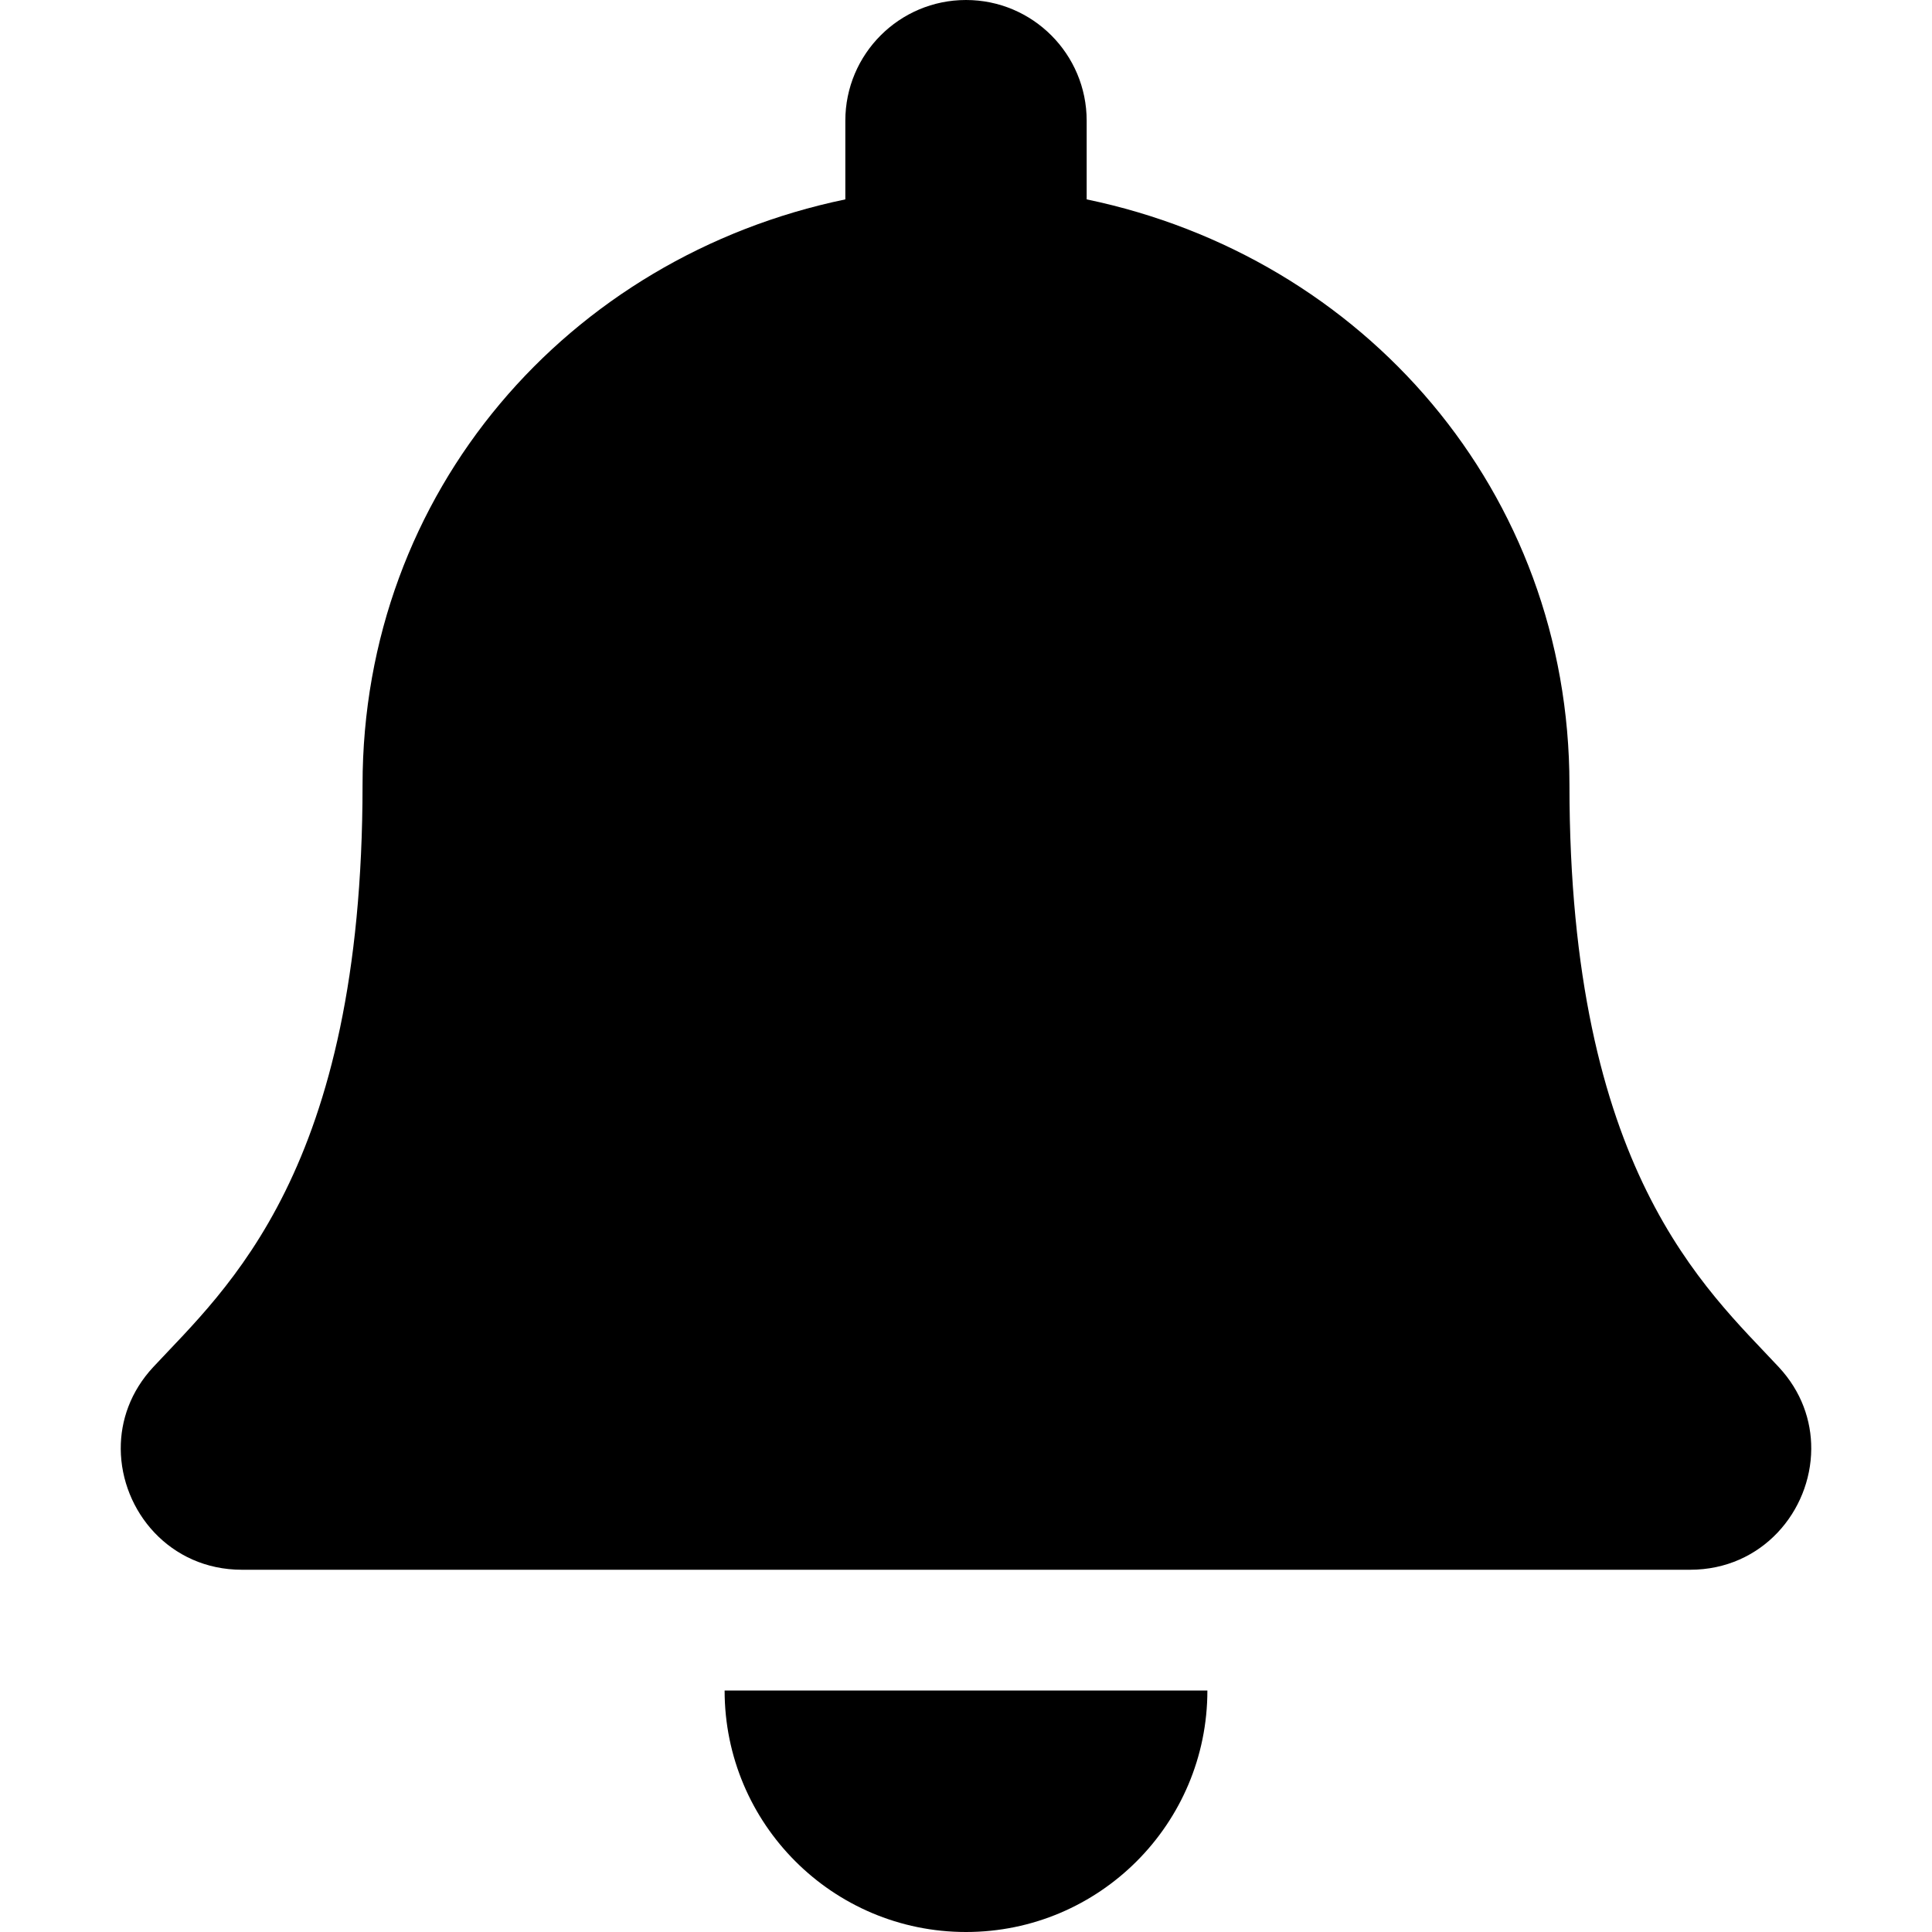
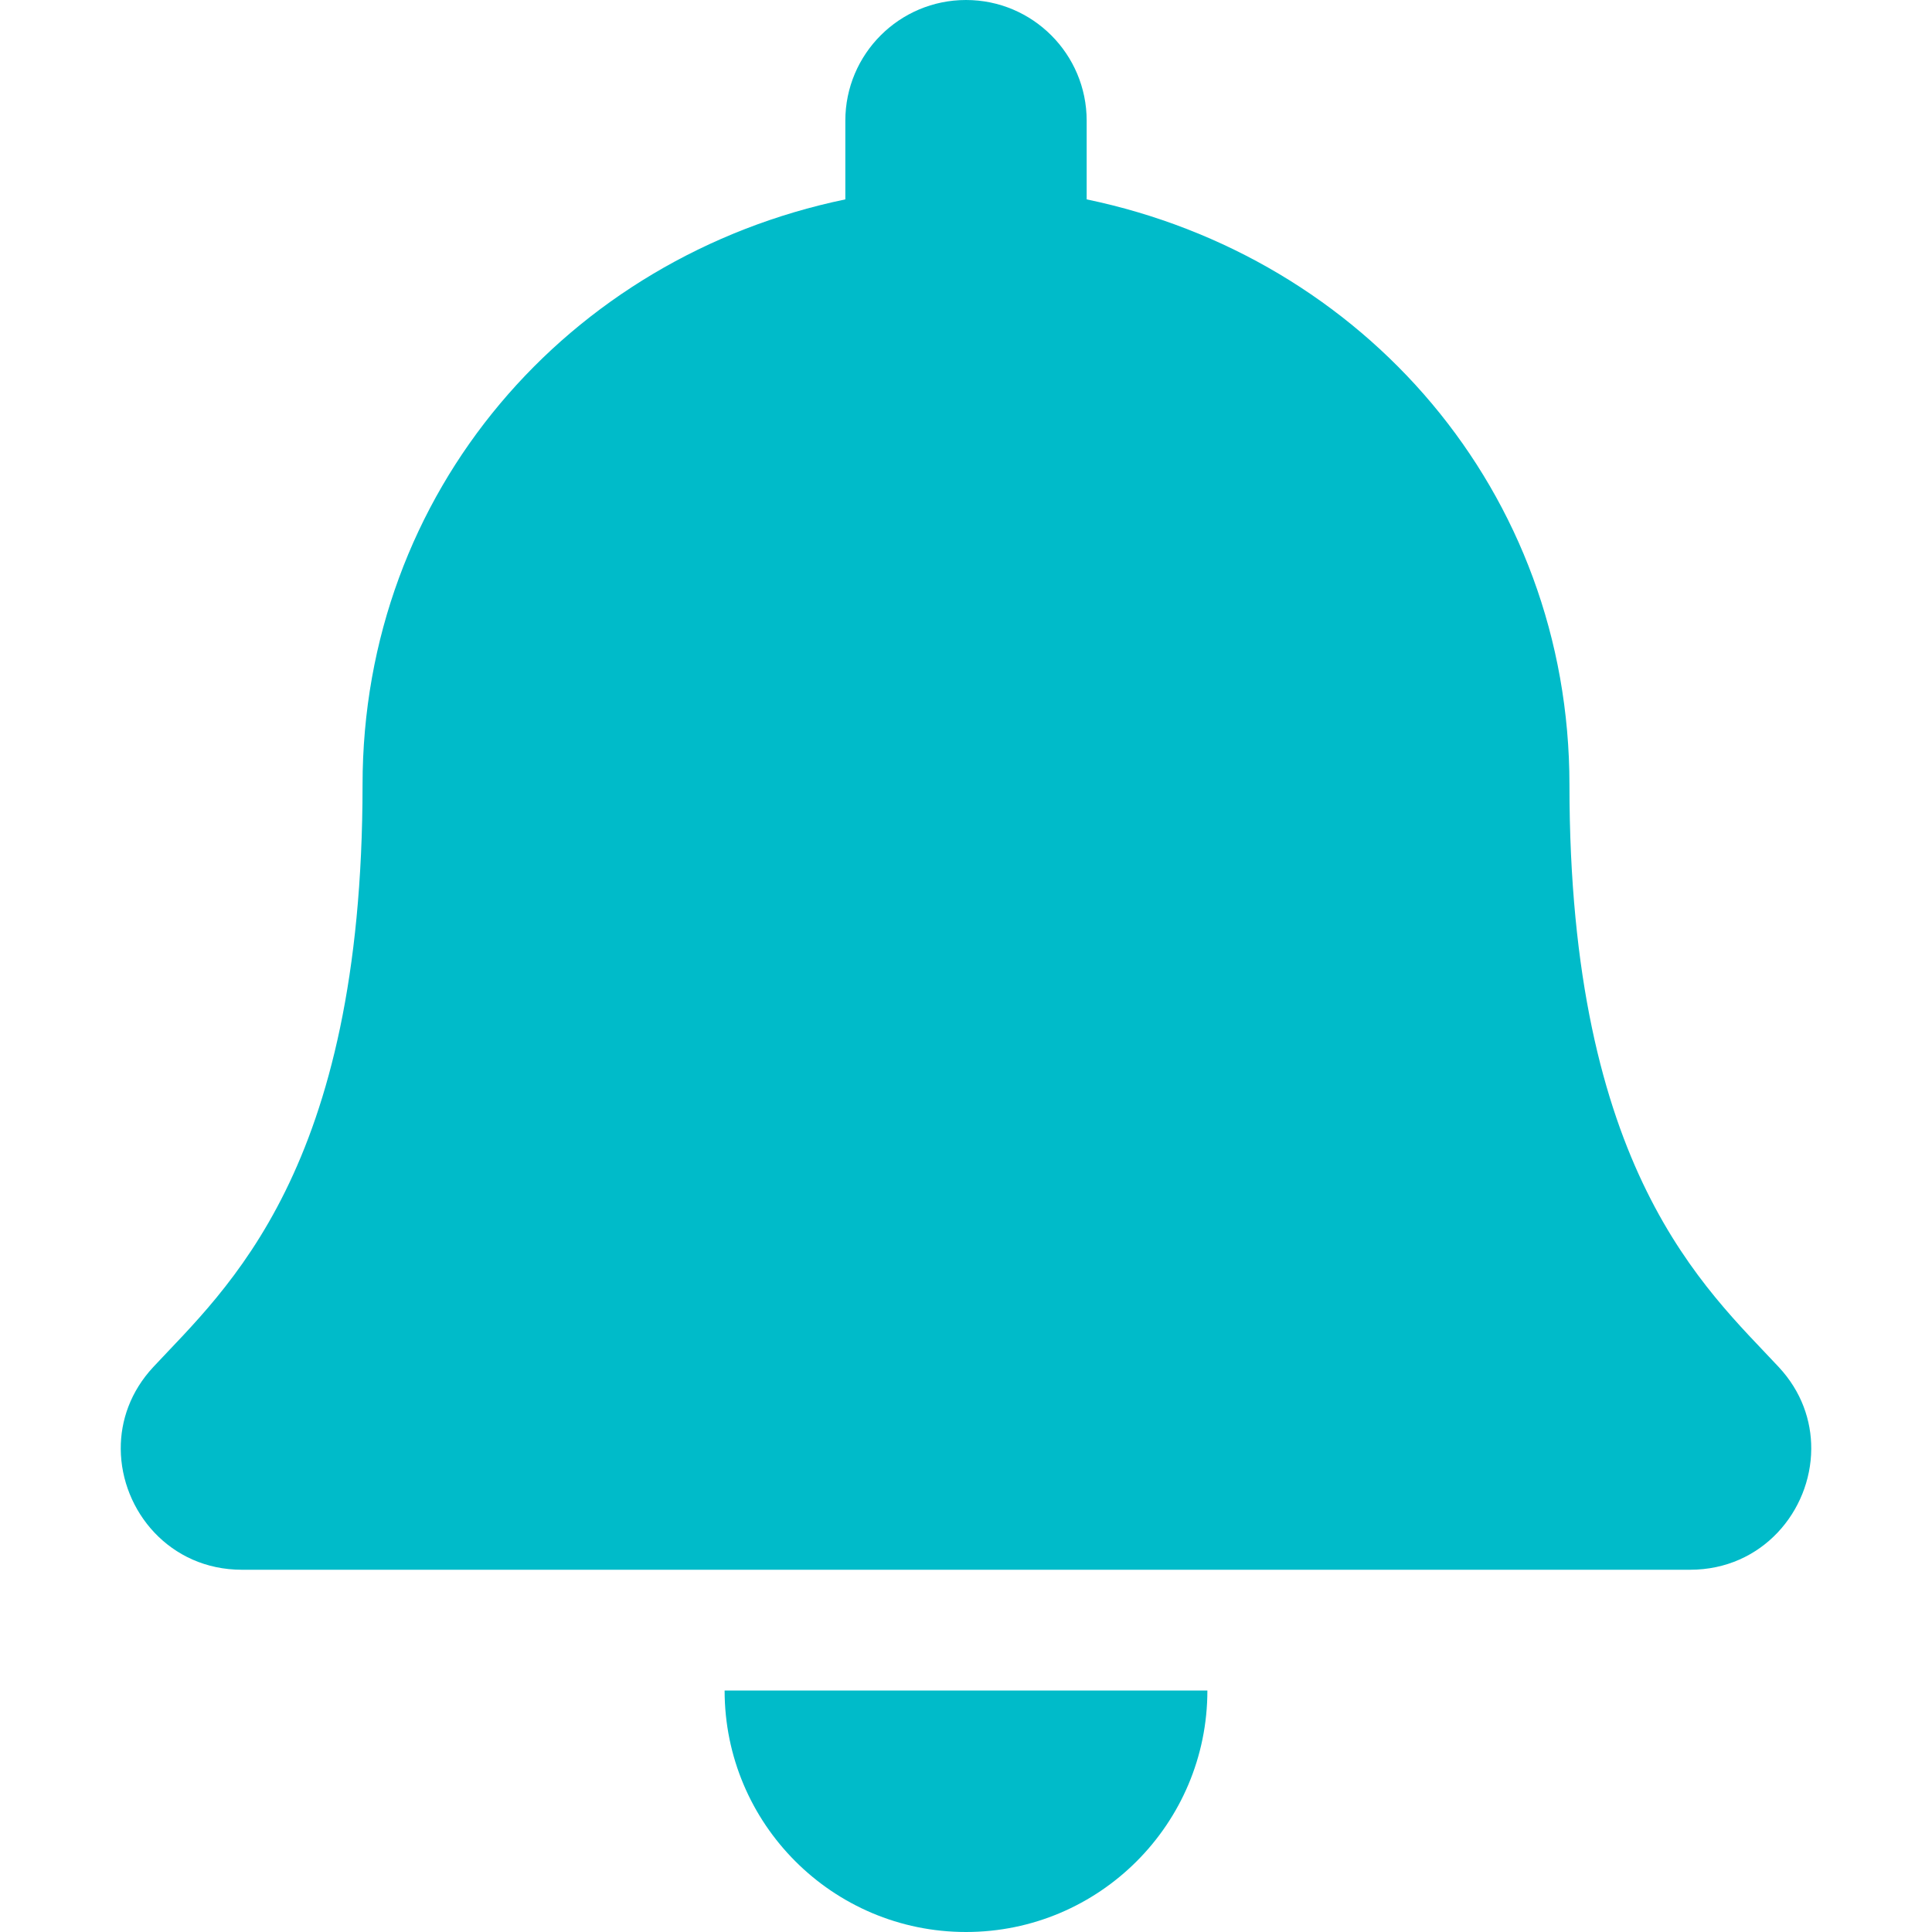
- <svg xmlns="http://www.w3.org/2000/svg" stroke="currentColor" fill="currentColor" stroke-width="0" viewBox="0 0 448 512" height="200px" width="200px">
+ <svg xmlns="http://www.w3.org/2000/svg" stroke="currentColor" fill="#00BBC9" stroke-width="0" viewBox="0 0 448 512" height="200px" width="200px">
  <path d="M224 512c35.32 0 63.97-28.65 63.97-64H160.03c0 35.35 28.65 64 63.97 64zm215.39-149.71c-19.32-20.76-55.47-51.99-55.47-154.29 0-77.7-54.48-139.9-127.94-155.16V32c0-17.67-14.32-32-31.98-32s-31.98 14.33-31.98 32v20.84C118.56 68.1 64.08 130.3 64.08 208c0 102.3-36.15 133.53-55.47 154.29-6 6.45-8.66 14.16-8.61 21.71.11 16.4 12.98 32 32.1 32h383.8c19.12 0 32-15.6 32.1-32 .05-7.55-2.61-15.27-8.61-21.71z" />
</svg>
